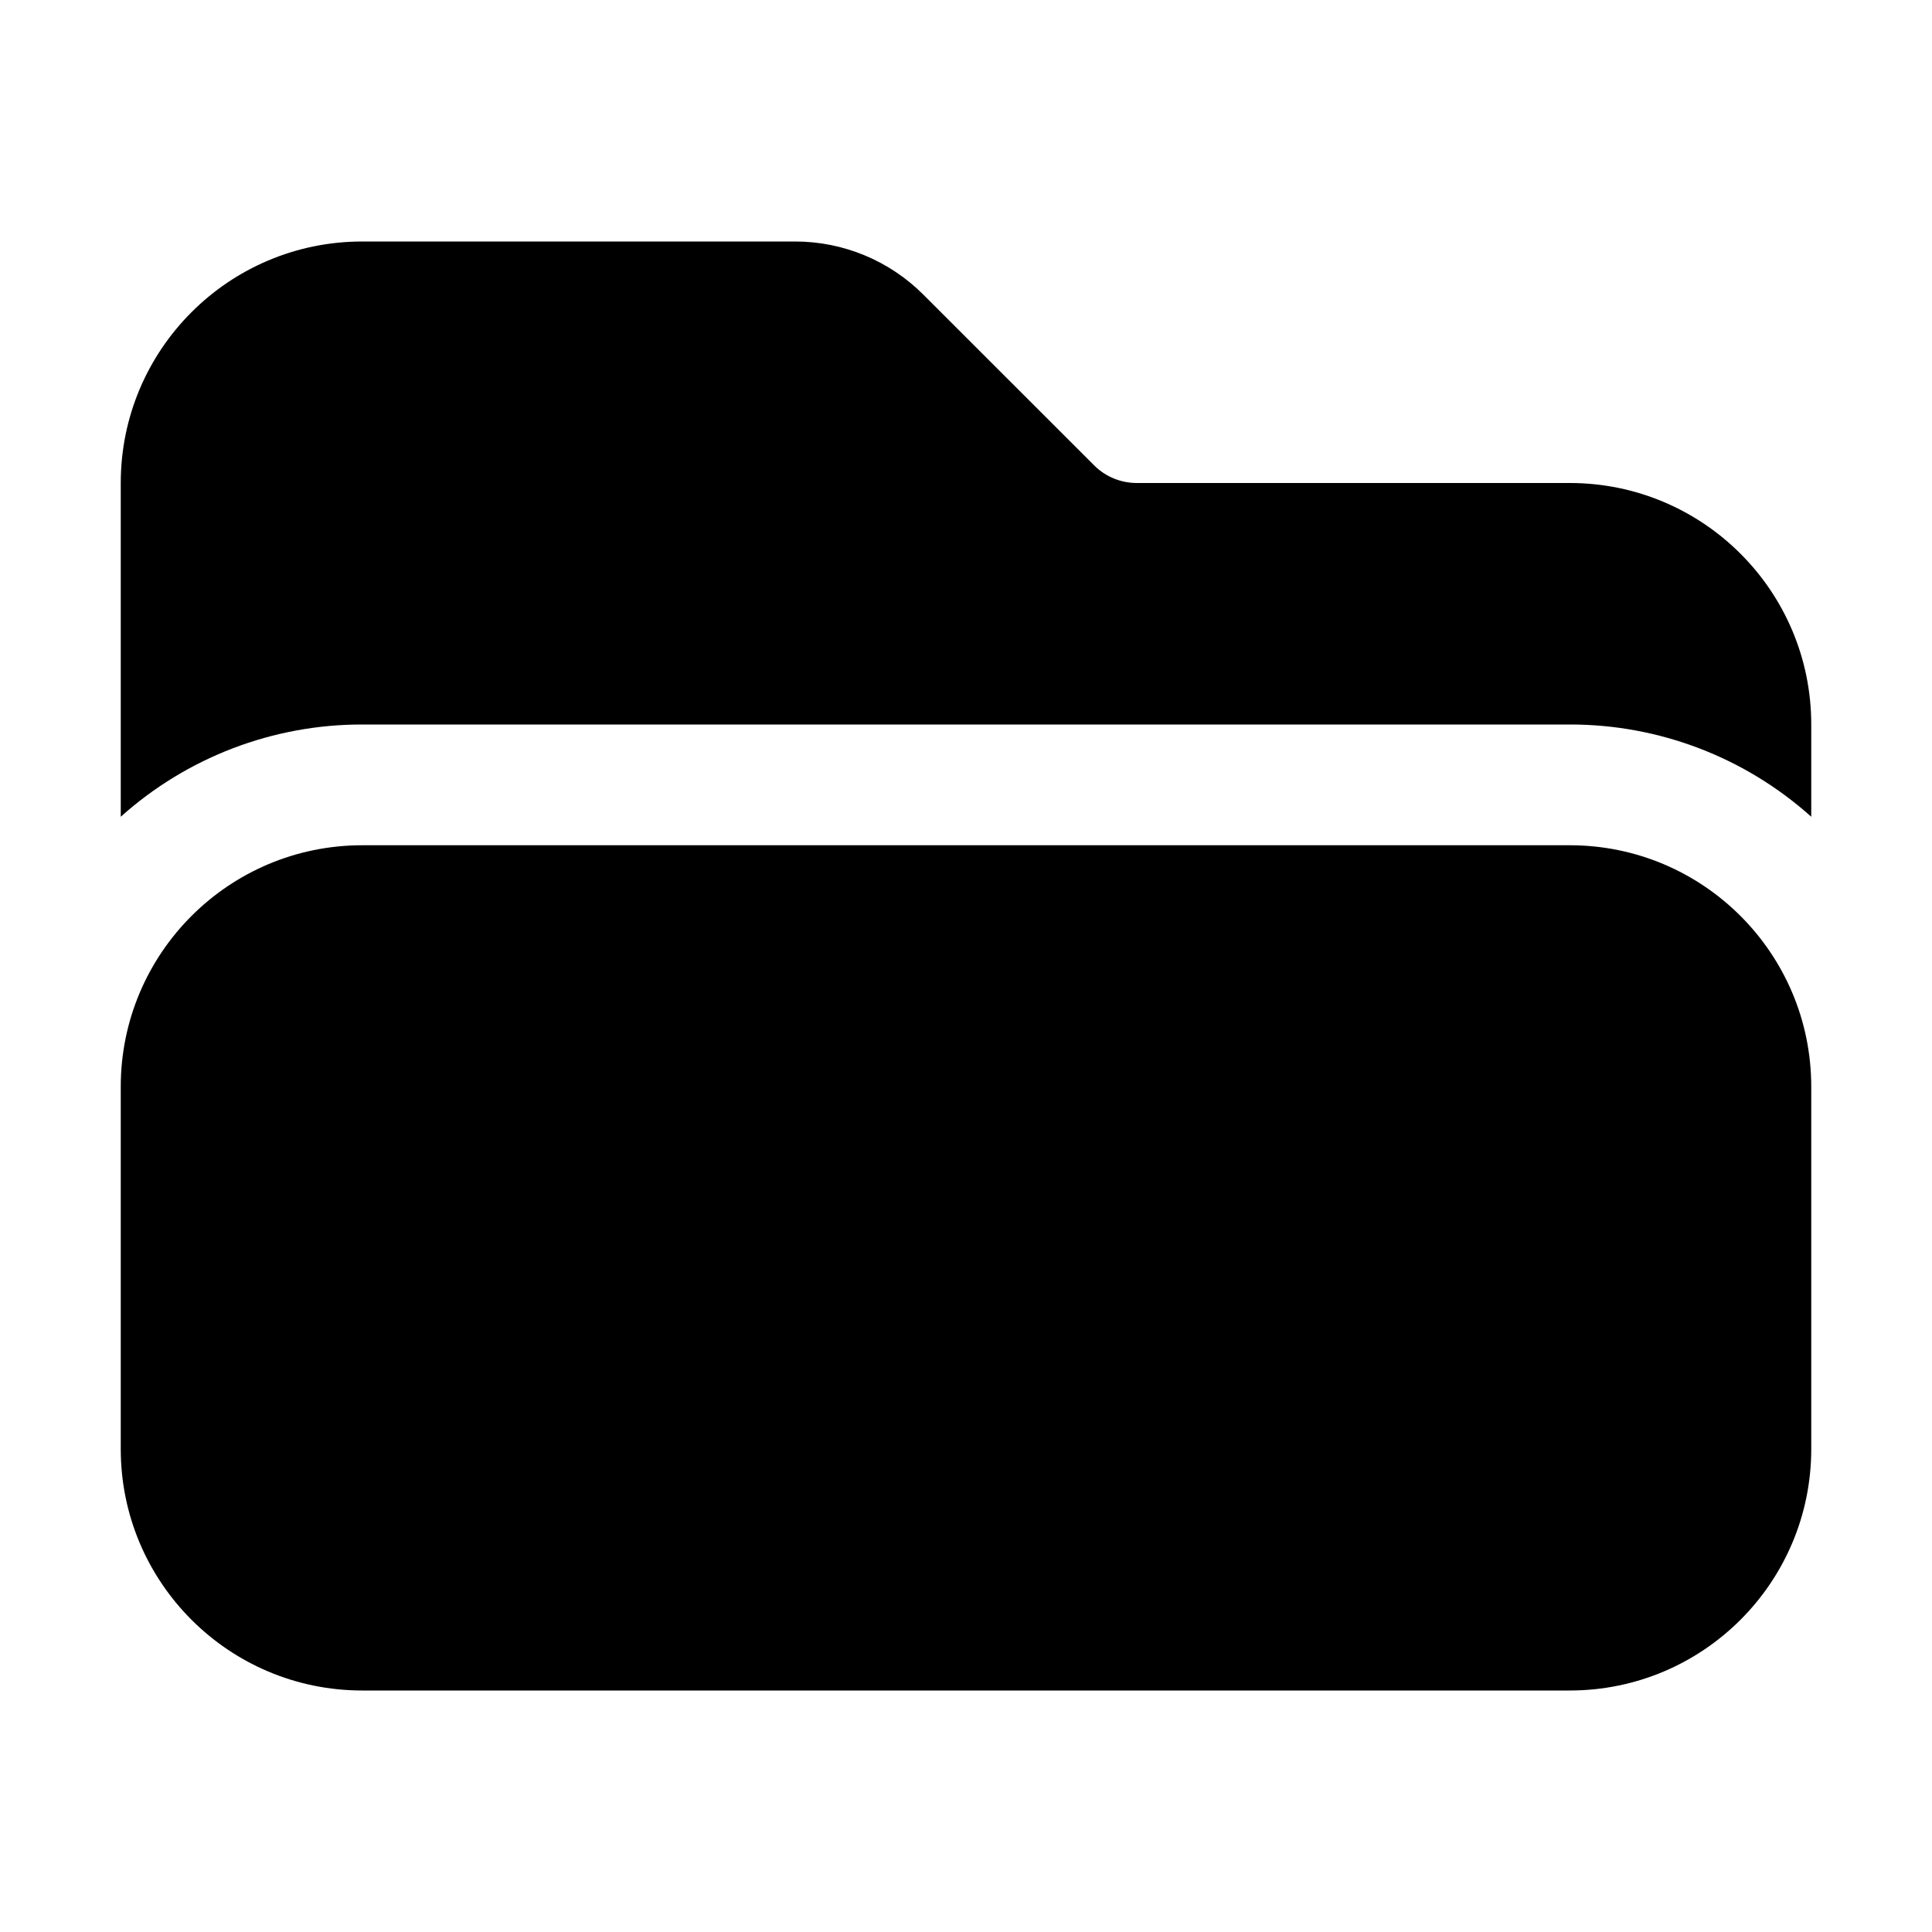
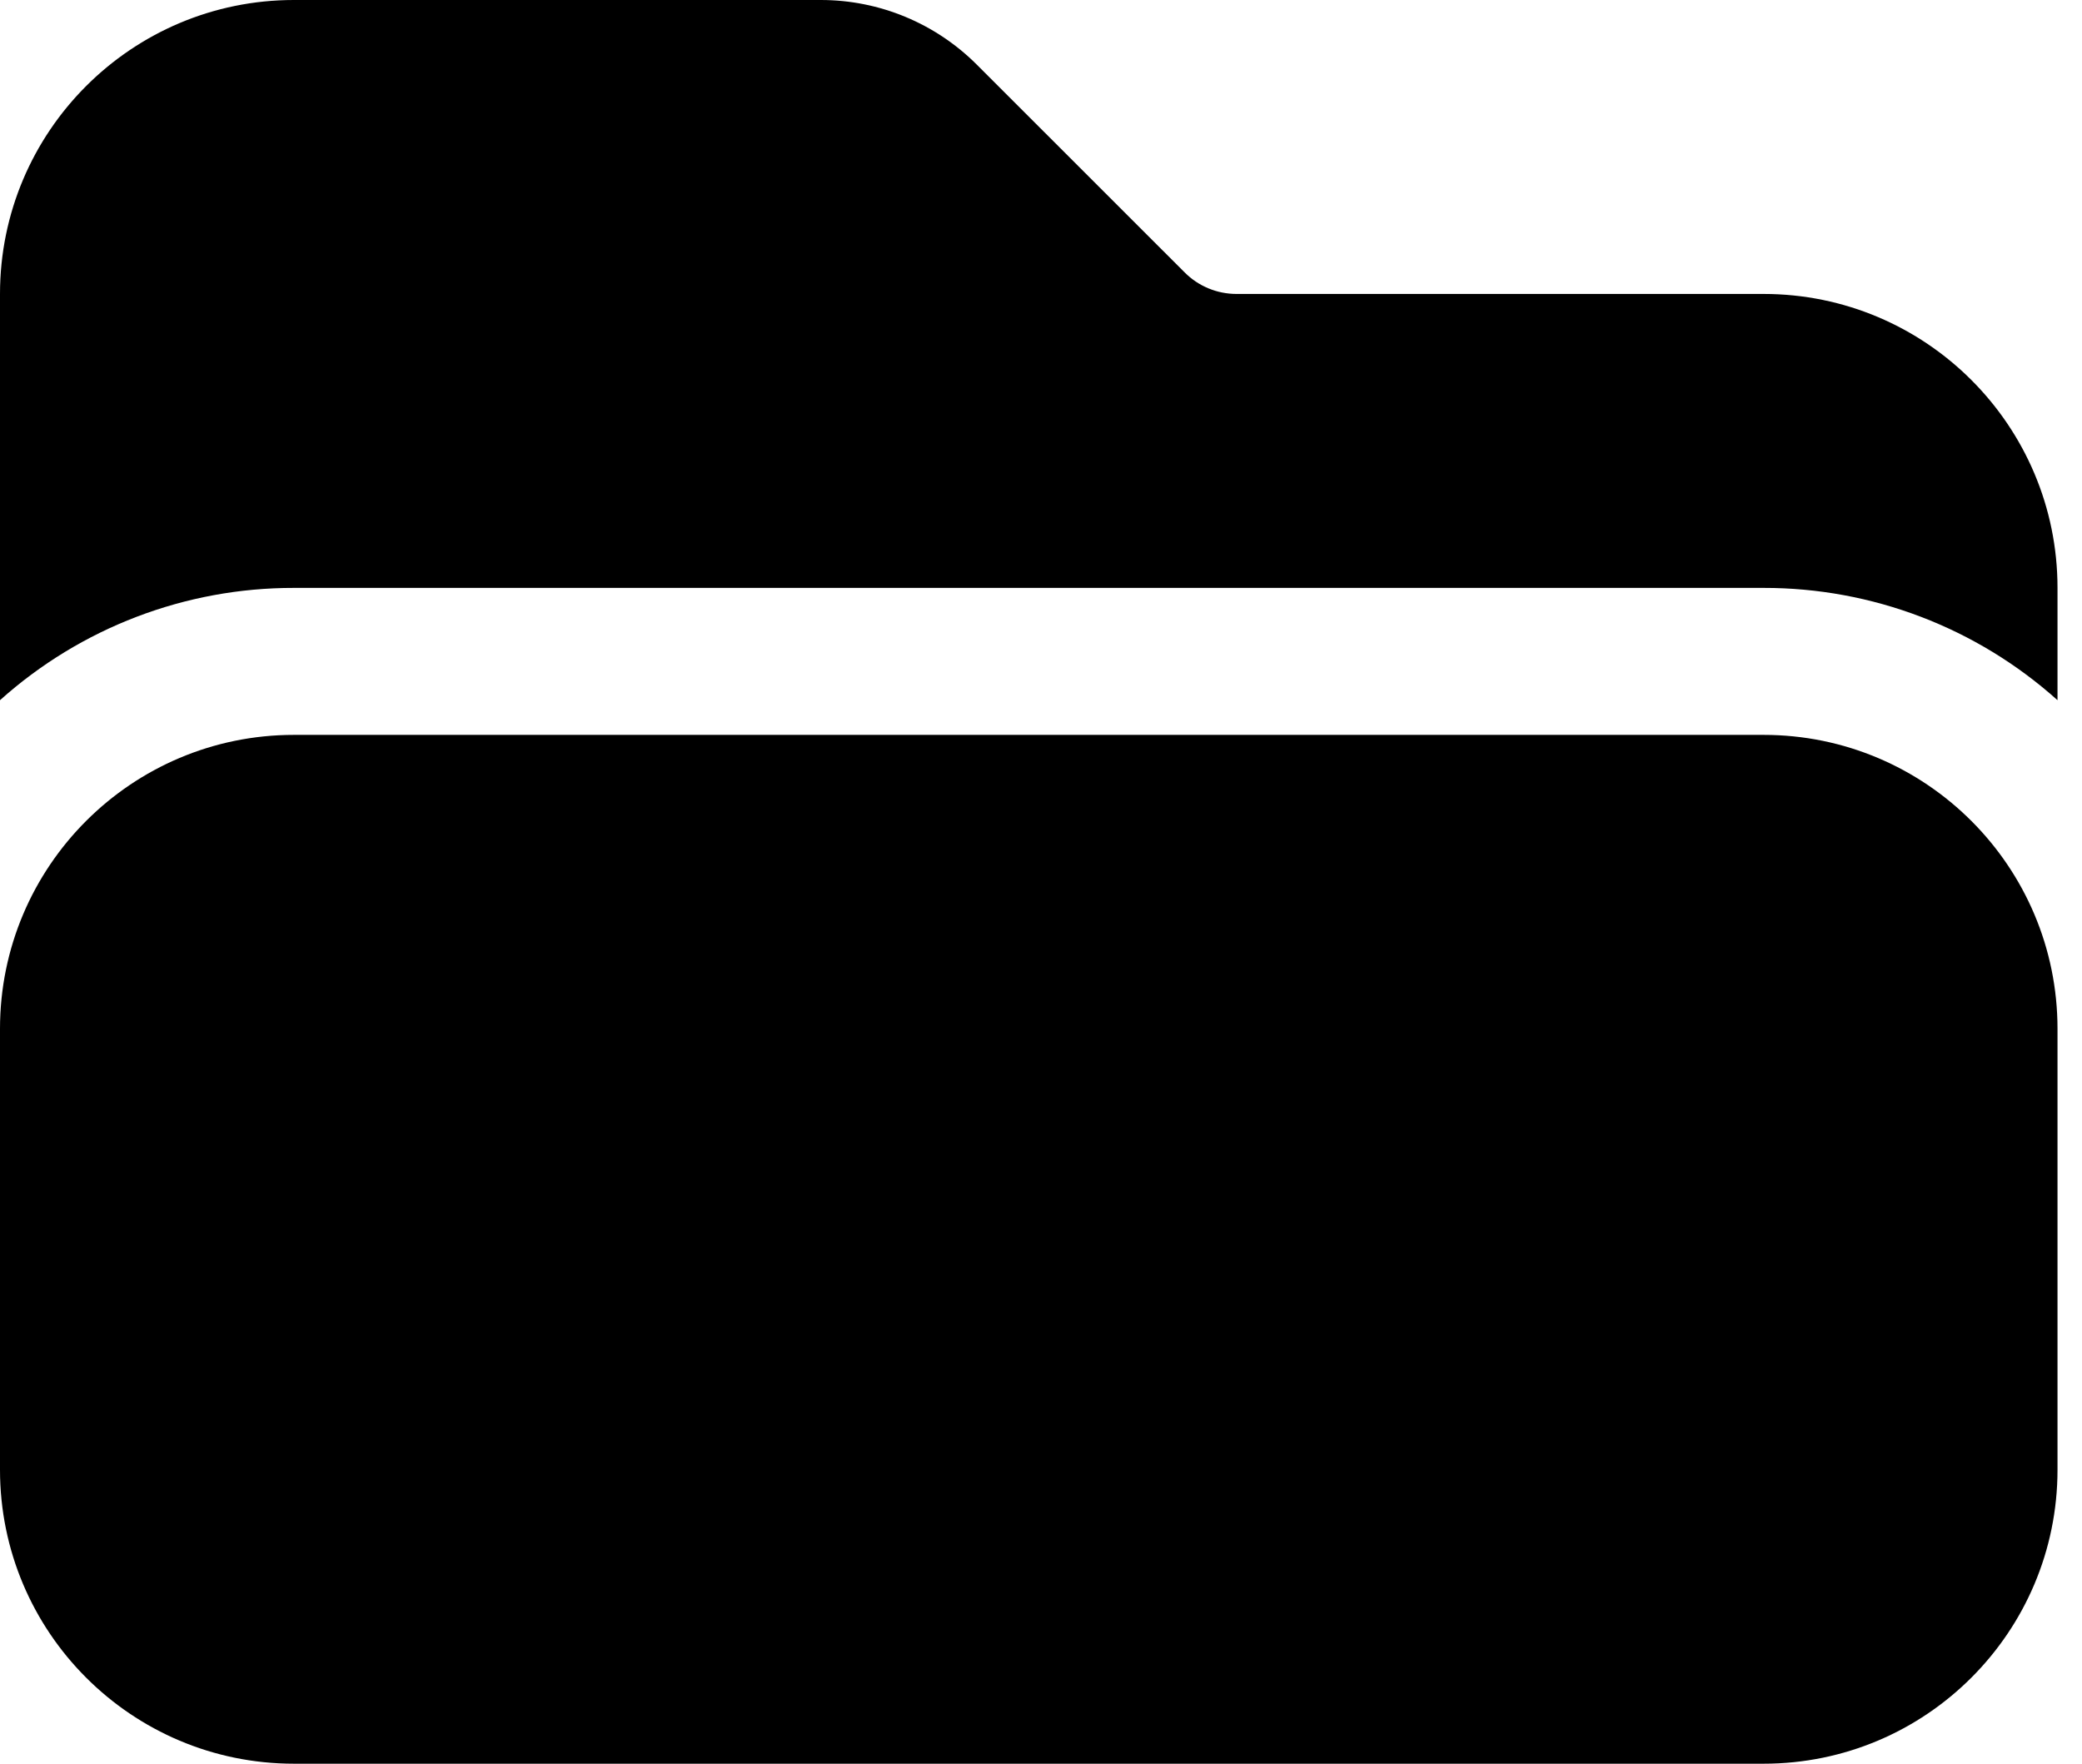
- <svg xmlns="http://www.w3.org/2000/svg" viewBox="0 0 24 24" fill="currentColor" class="size-6">
+ <svg xmlns="http://www.w3.org/2000/svg" viewBox="1.5 3 21.25 18" fill="currentColor" aria-hidden="true" focusable="false">
  <path d="M19.5 21a3 3 0 0 0 3-3v-4.5a3 3 0 0 0-3-3h-15a3 3 0 0 0-3 3V18a3 3 0 0 0 3 3h15ZM1.5 10.146V6a3 3 0 0 1 3-3h5.379a2.25 2.25 0 0 1 1.59.659l2.122 2.121c.14.141.331.22.53.22H19.5a3 3 0 0 1 3 3v1.146A4.483 4.483 0 0 0 19.5 9h-15a4.483 4.483 0 0 0-3 1.146Z" />
</svg>
